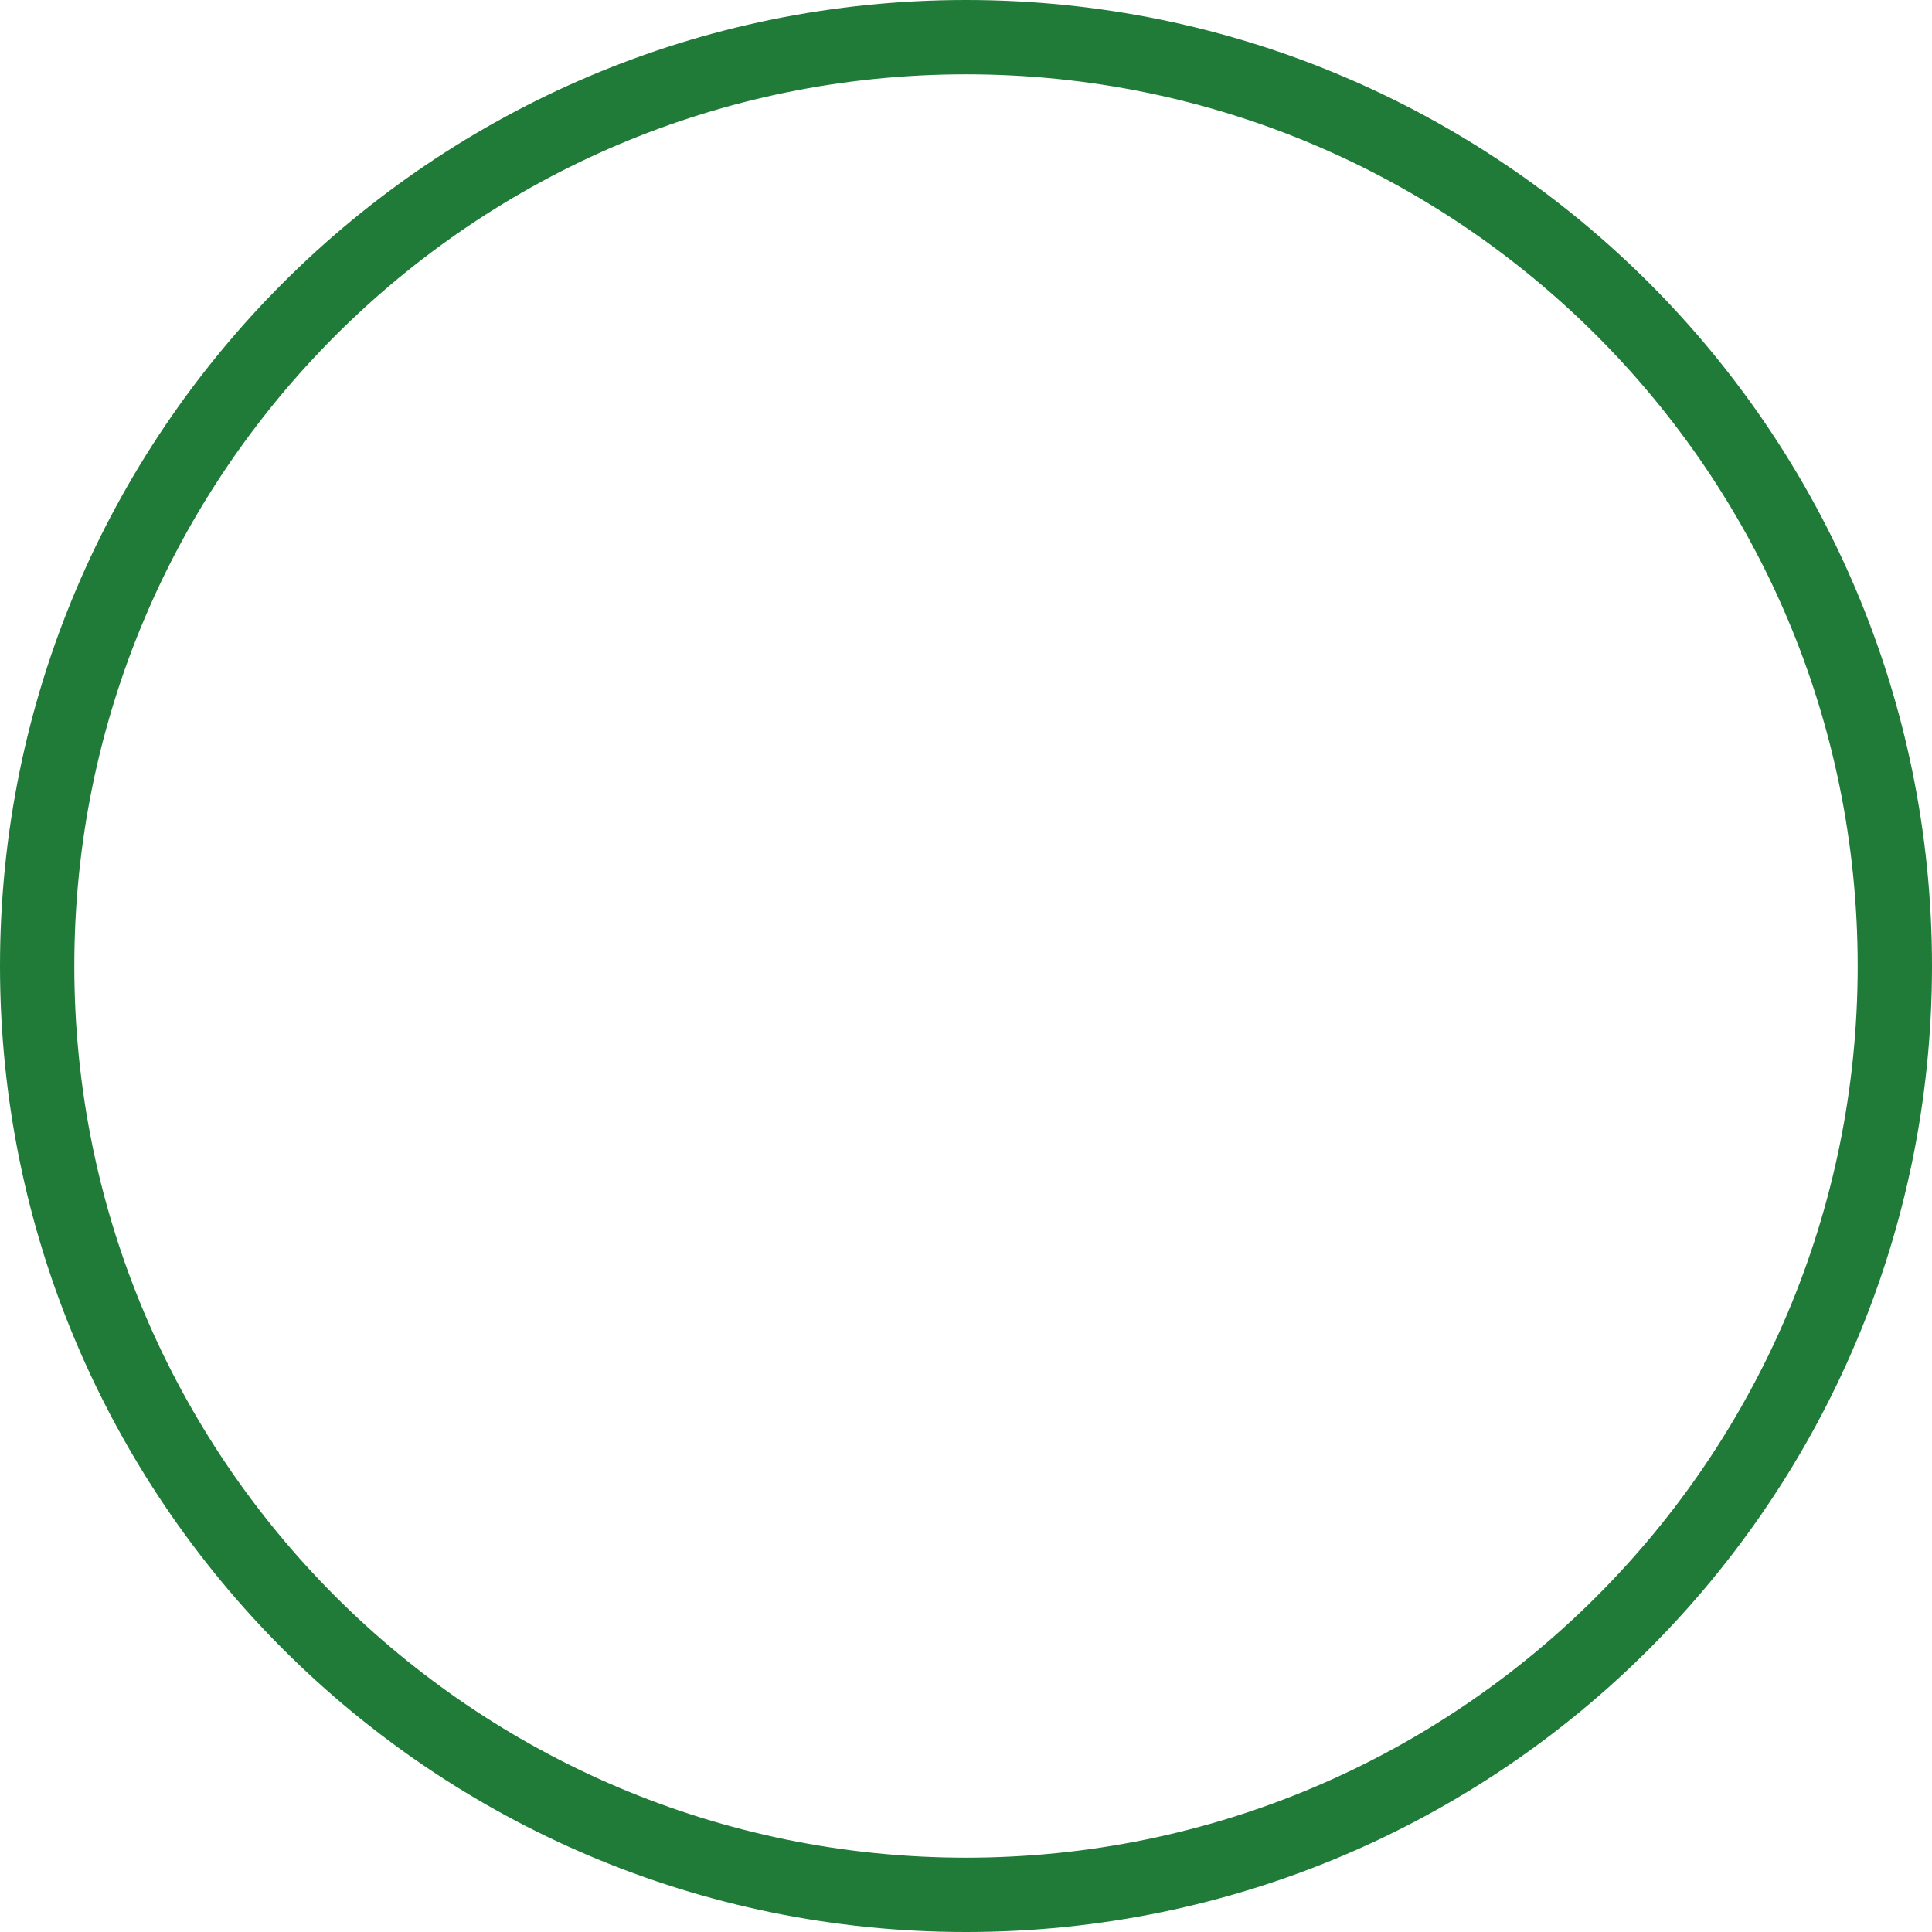
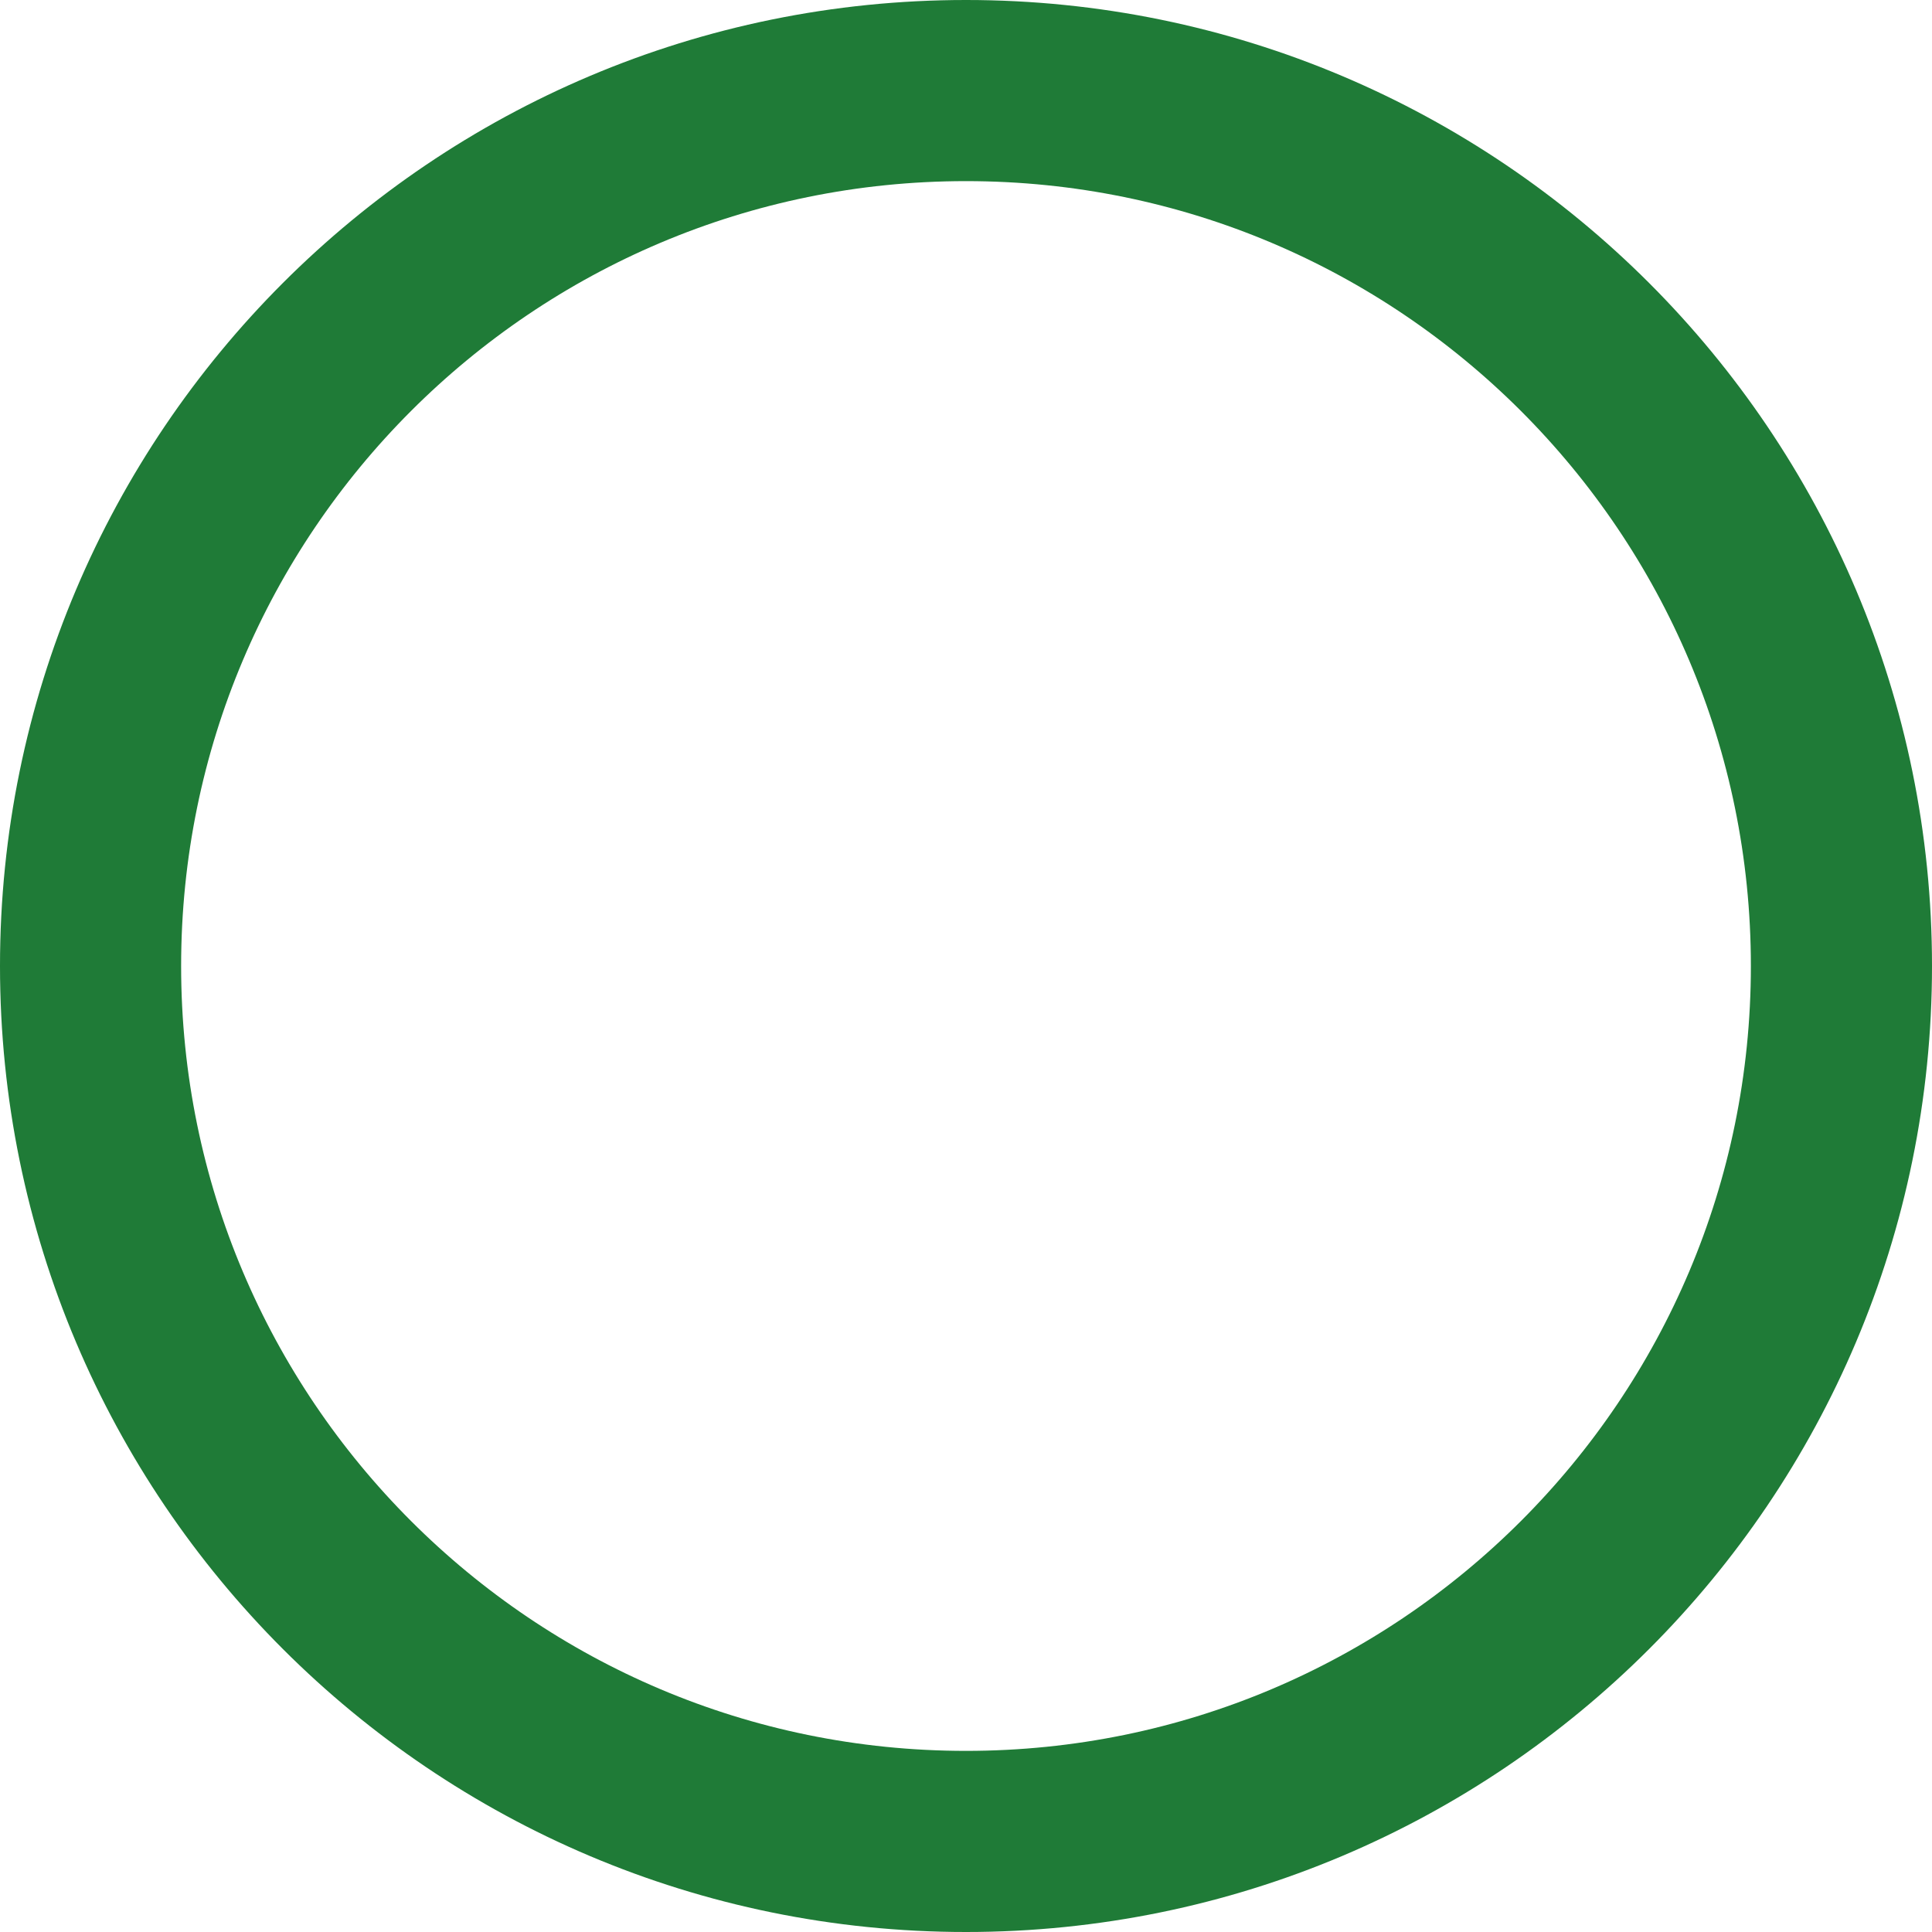
- <svg xmlns="http://www.w3.org/2000/svg" width="26" height="26" viewBox="0 0 26 26">
-   <g fill="none" stroke="#1f7b37" stroke-width="1">
-     <circle cx="13" cy="13" r="13" stroke="none" />
-     <circle cx="13" cy="13" r="12.5" fill="none" />
+ <svg xmlns="http://www.w3.org/2000/svg" width="32" height="32" viewBox="0 0 32 32">
+   <g id="타원_13" data-name="타원 13" fill="none" stroke="#1f7b37" stroke-width="3">
+     <circle cx="16" cy="16" r="16" stroke="none" />
+     <circle cx="16" cy="16" r="14.5" fill="none" />
  </g>
</svg>
